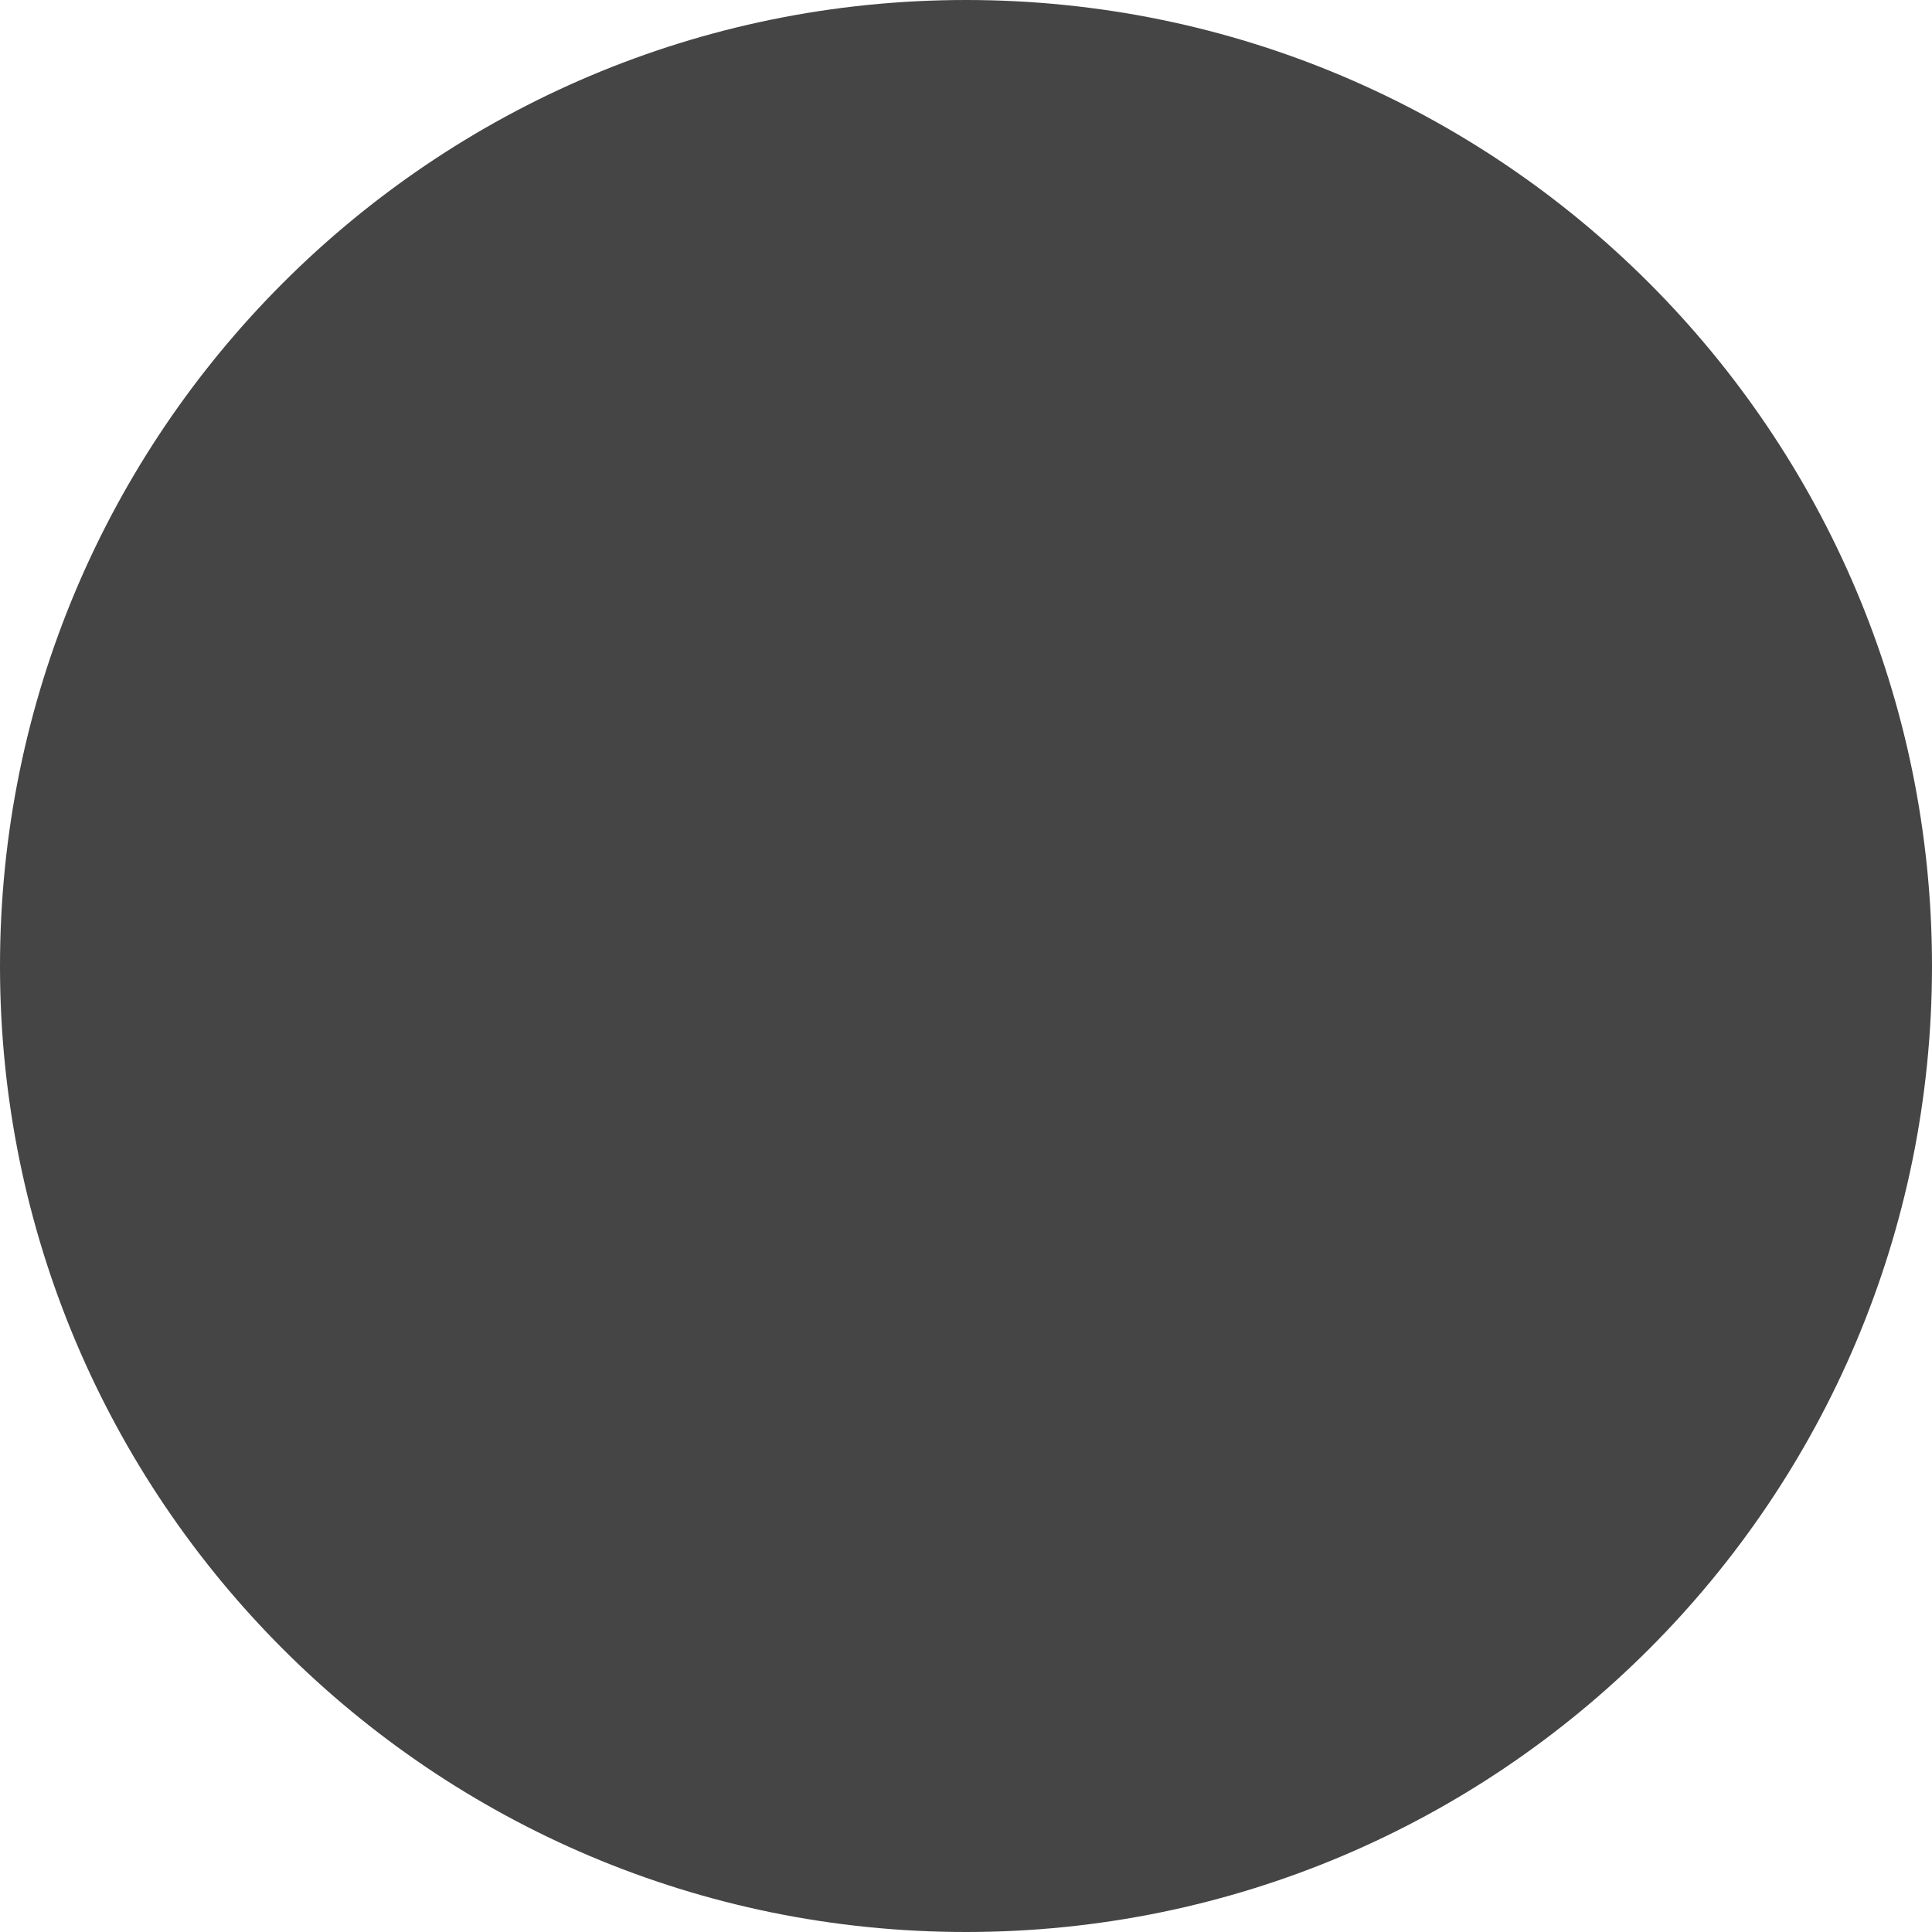
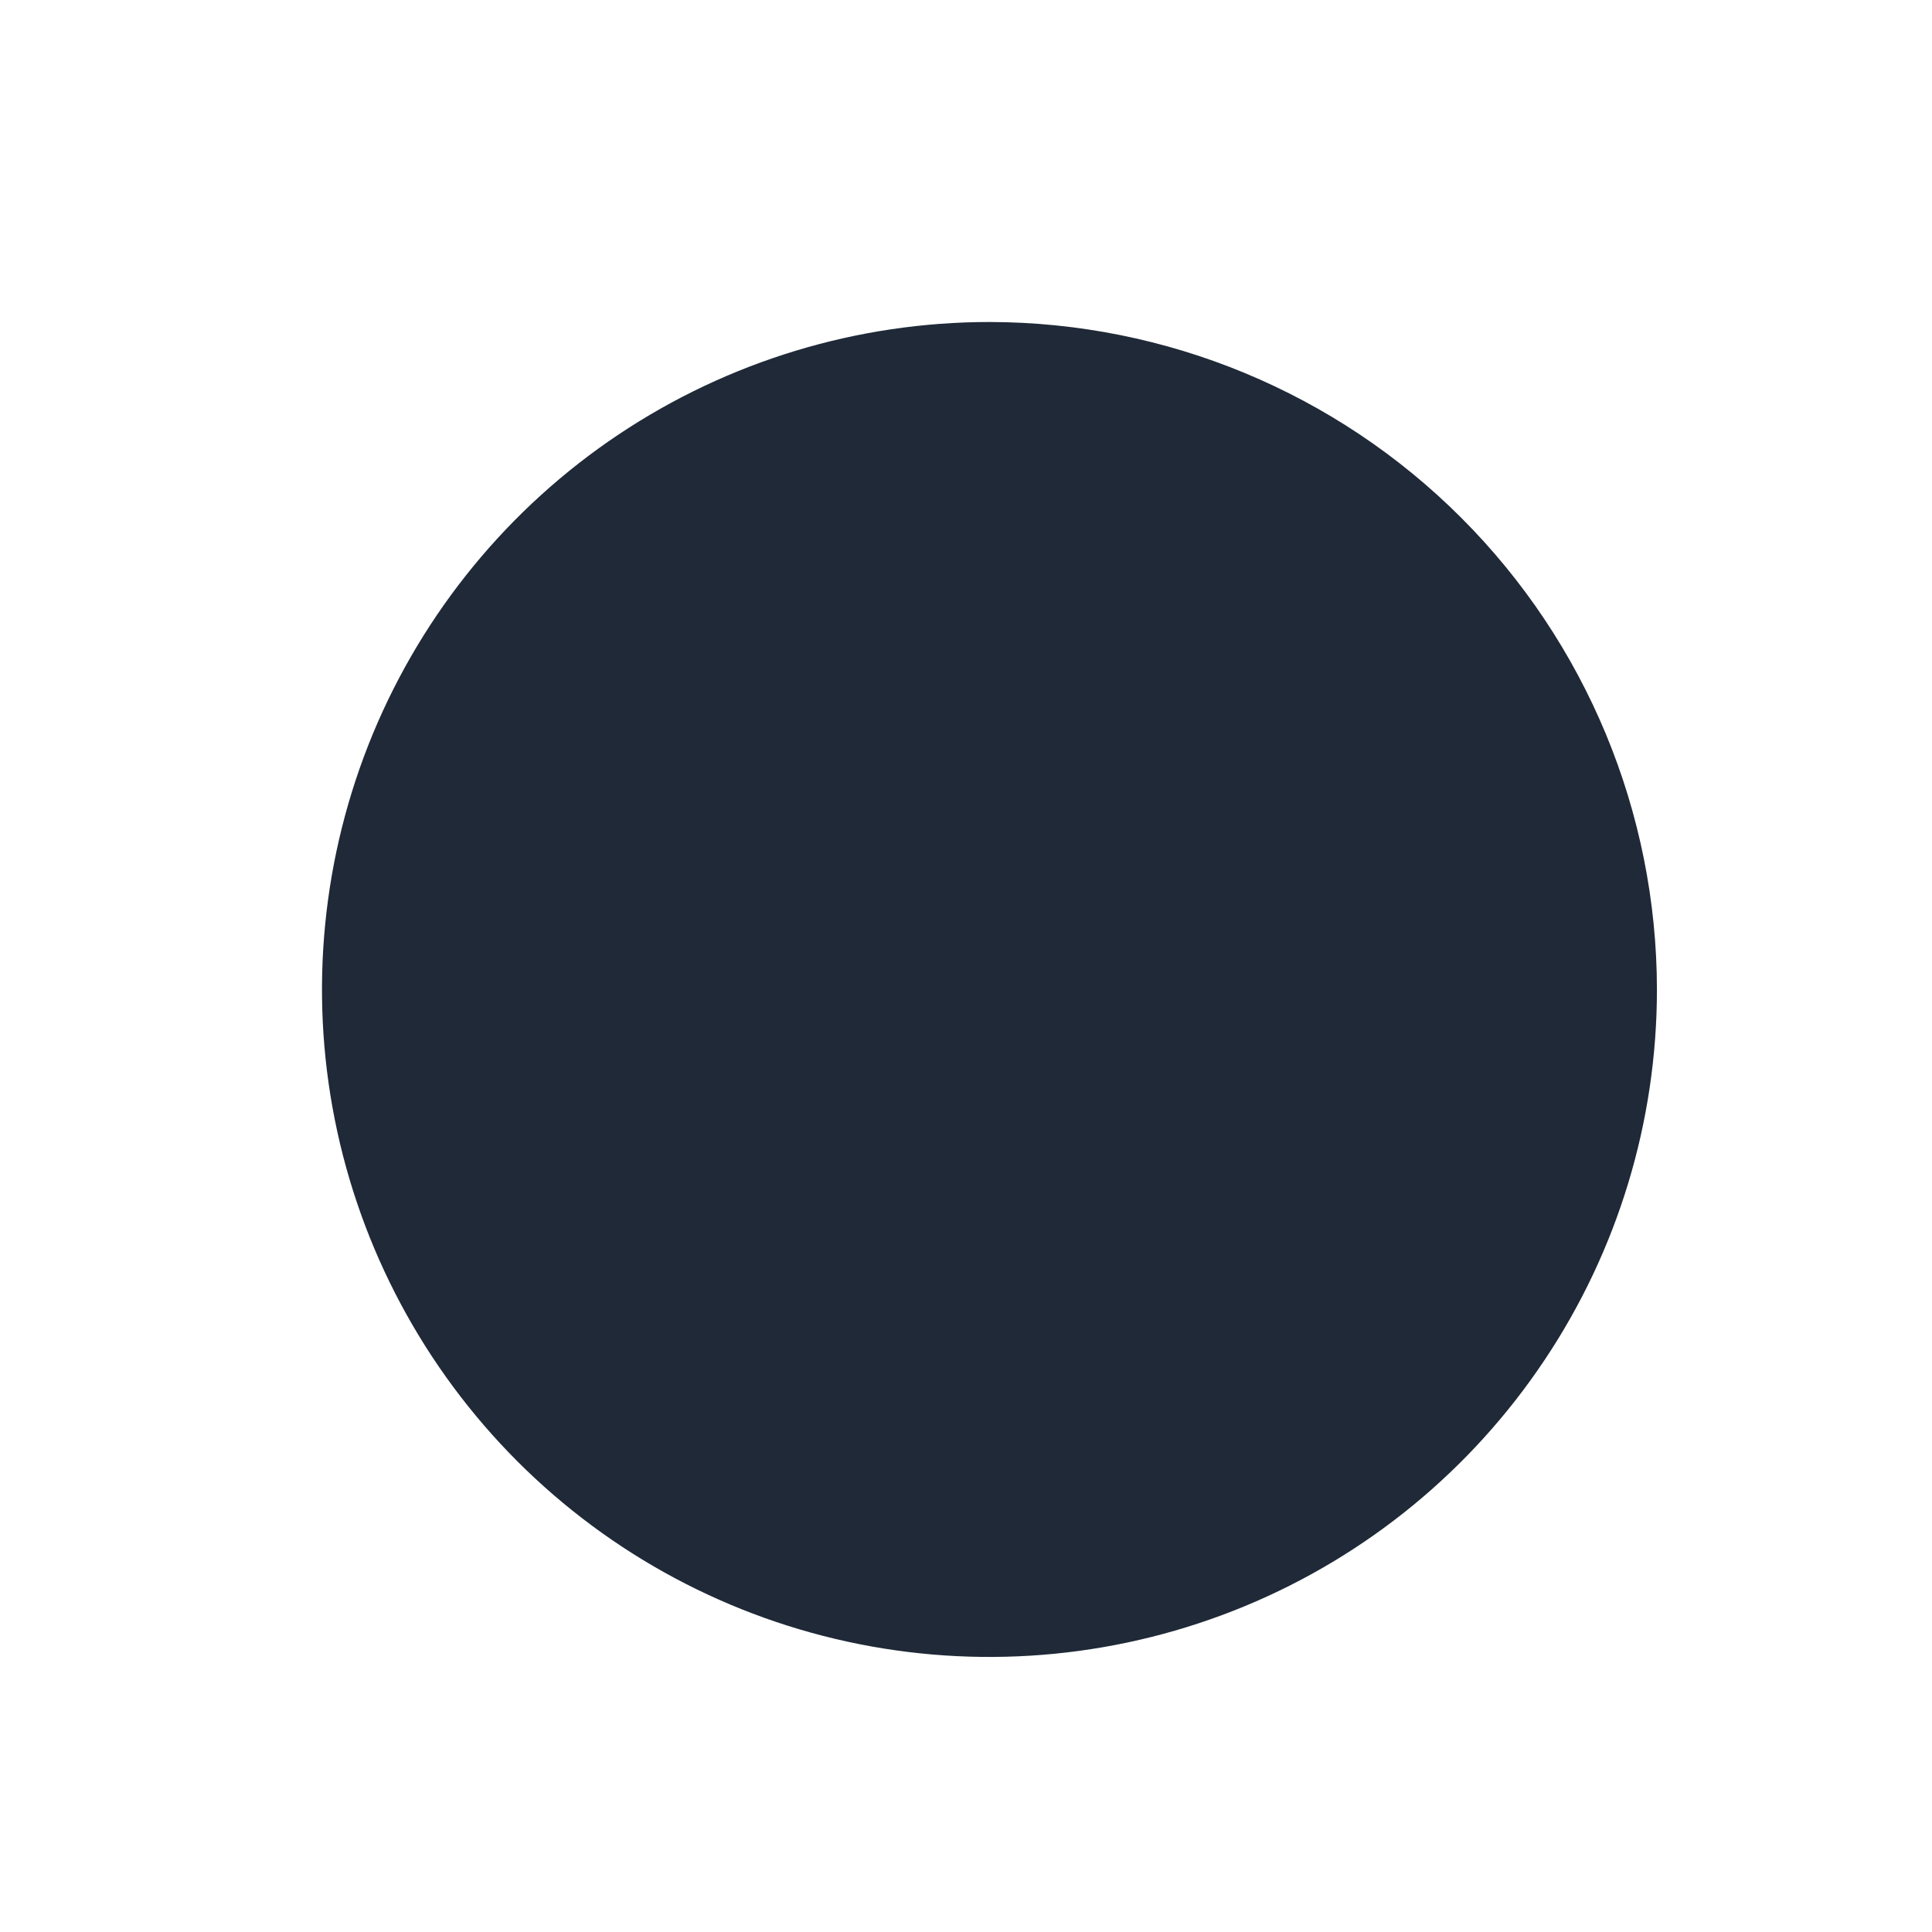
- <svg xmlns="http://www.w3.org/2000/svg" viewBox="0 0 24 24">
-   <g fill="none" fill-rule="evenodd">
-     <path d="M0 0h24v24H0z" />
-     <path fill="#454545" d="M24 12c0 6.627-5.373 12-12 12S0 18.627 0 12 5.373 0 12 0s12 5.373 12 12z" />
-   </g>
+ <svg xmlns="http://www.w3.org/2000/svg" width="24" height="24" viewBox="0 0 24 24" fill="none">
+   <path d="M12.292 4C10.652 4 9.049 4.486 7.685 5.397C6.322 6.308 5.259 7.603 4.631 9.118C4.004 10.633 3.839 12.3 4.159 13.909C4.479 15.517 5.269 16.994 6.428 18.154C7.588 19.314 9.065 20.104 10.674 20.424C12.282 20.744 13.949 20.579 15.464 19.952C16.979 19.325 18.274 18.262 19.185 16.898C20.097 15.535 20.583 13.932 20.583 12.292C20.581 10.094 19.706 7.986 18.152 6.432C16.598 4.877 14.49 4.003 12.292 4Z" fill="#1F2937" />
</svg>
